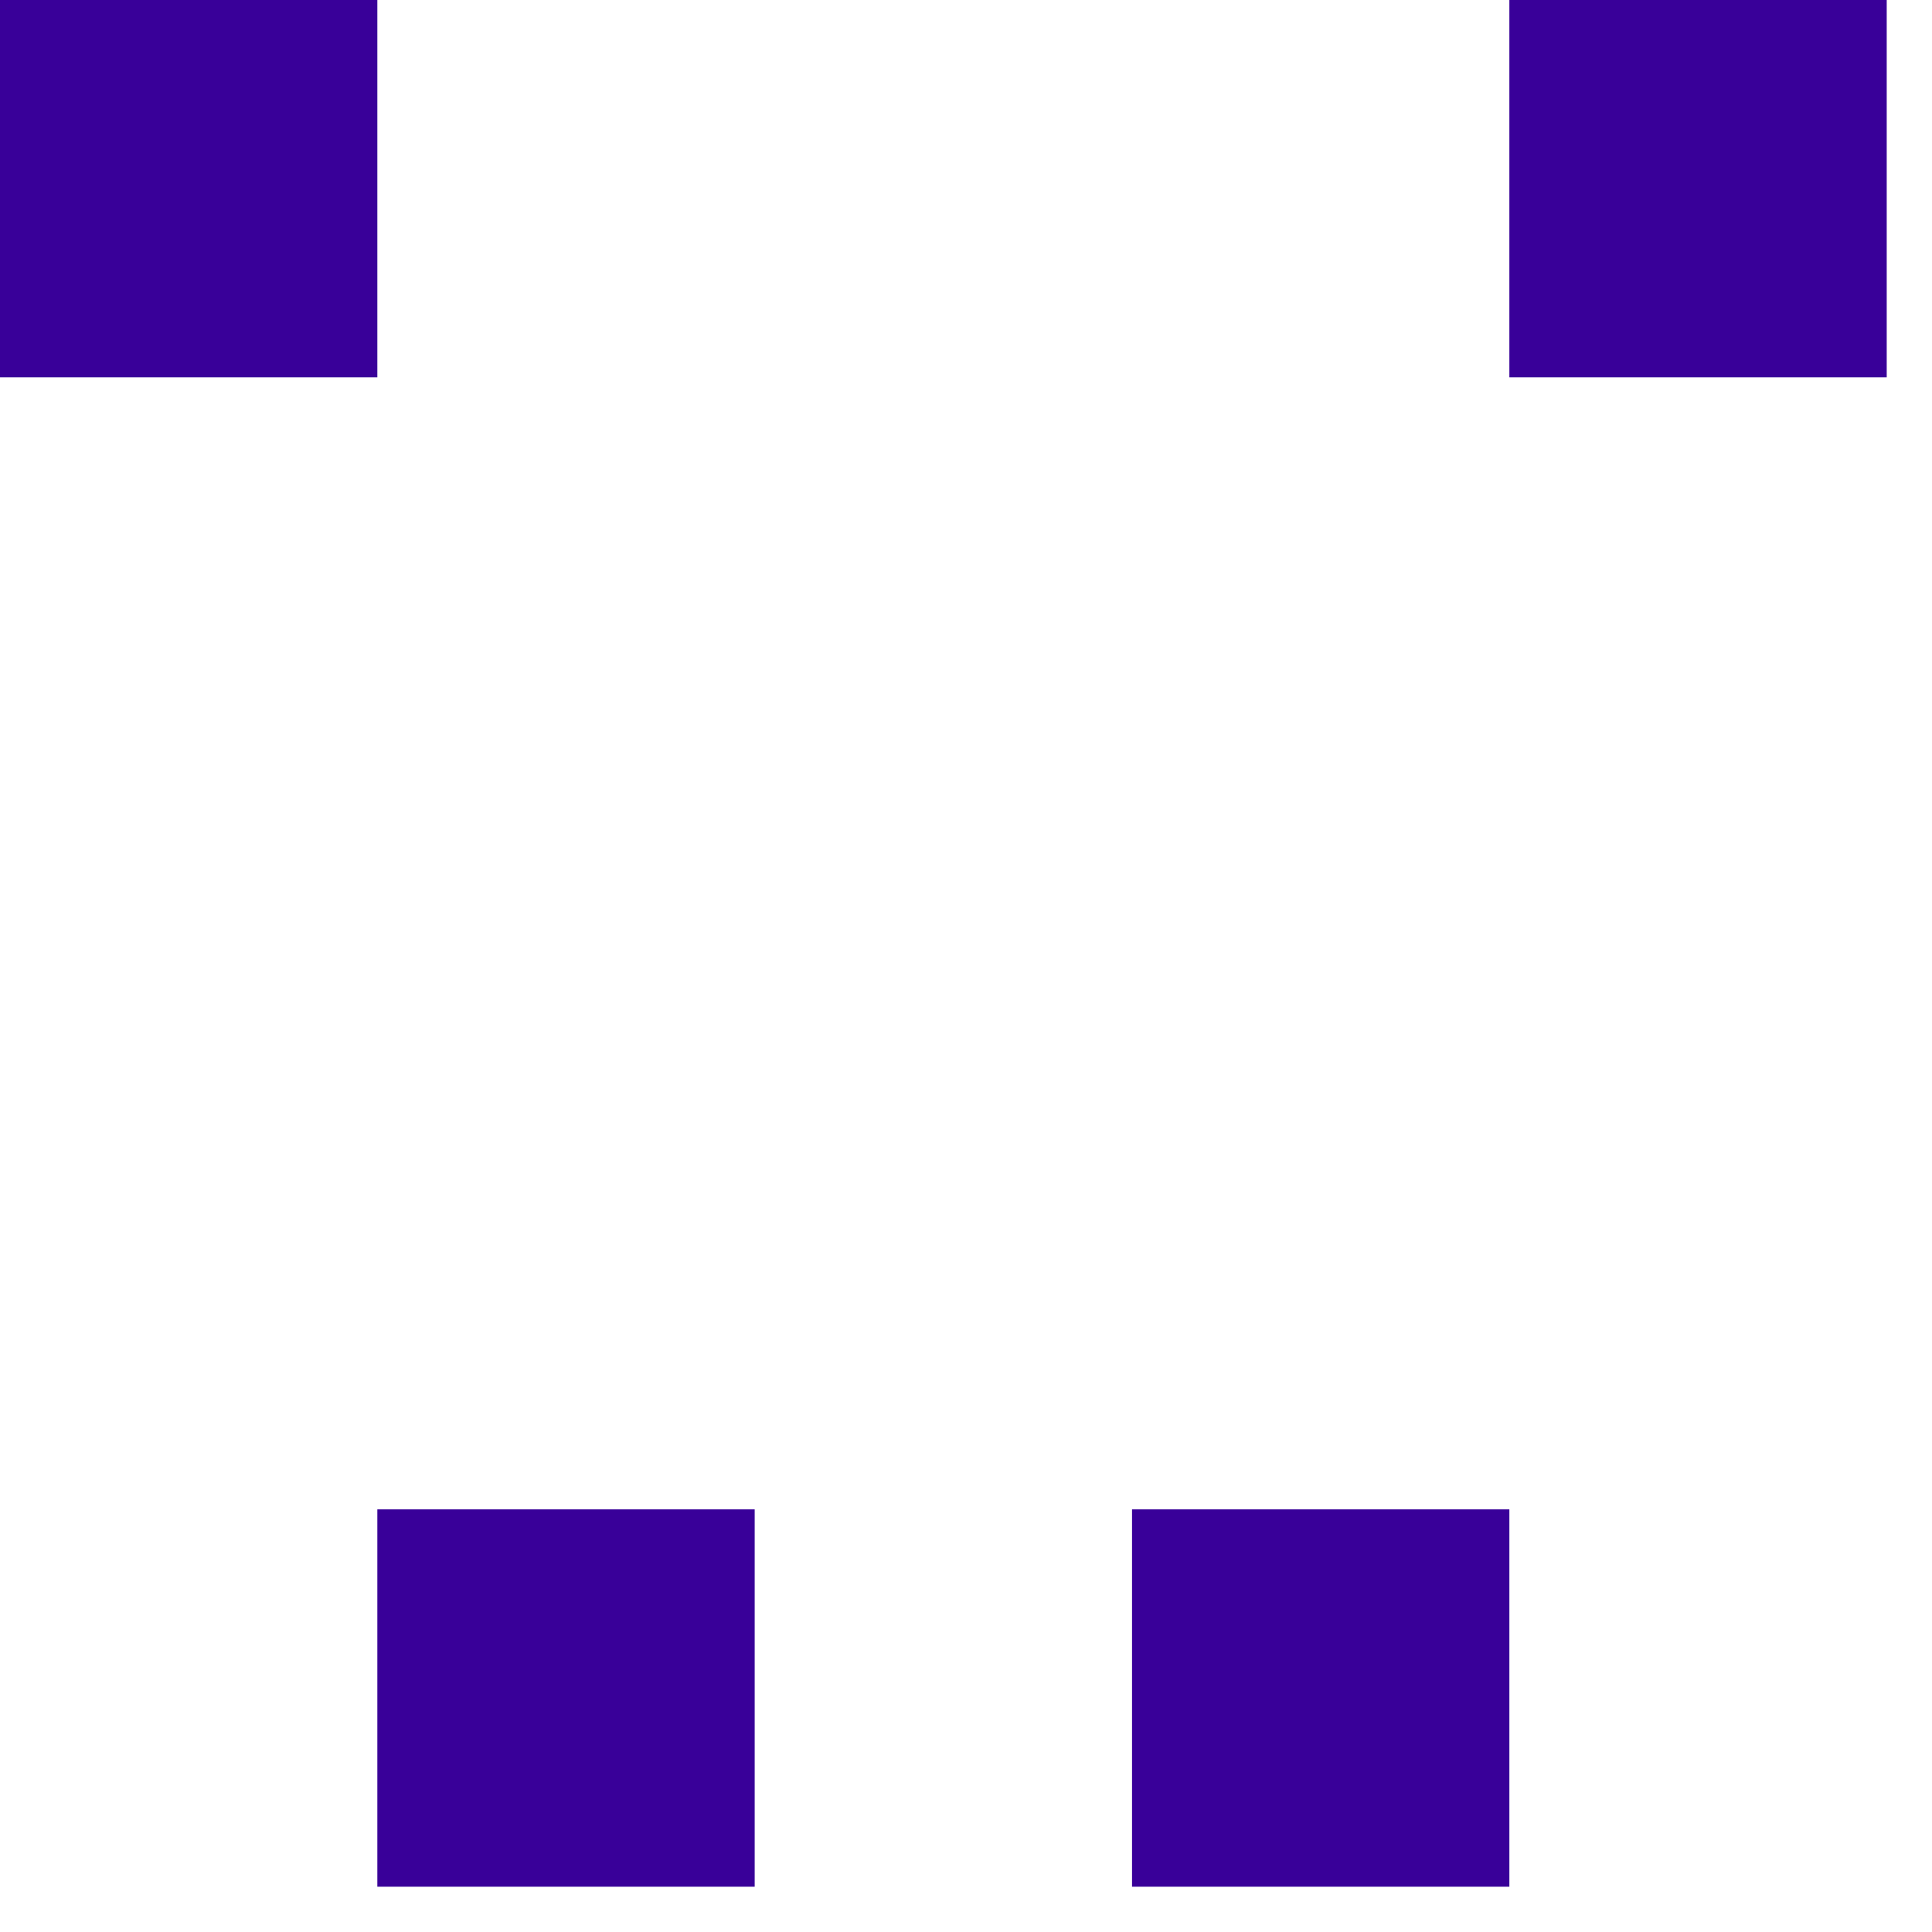
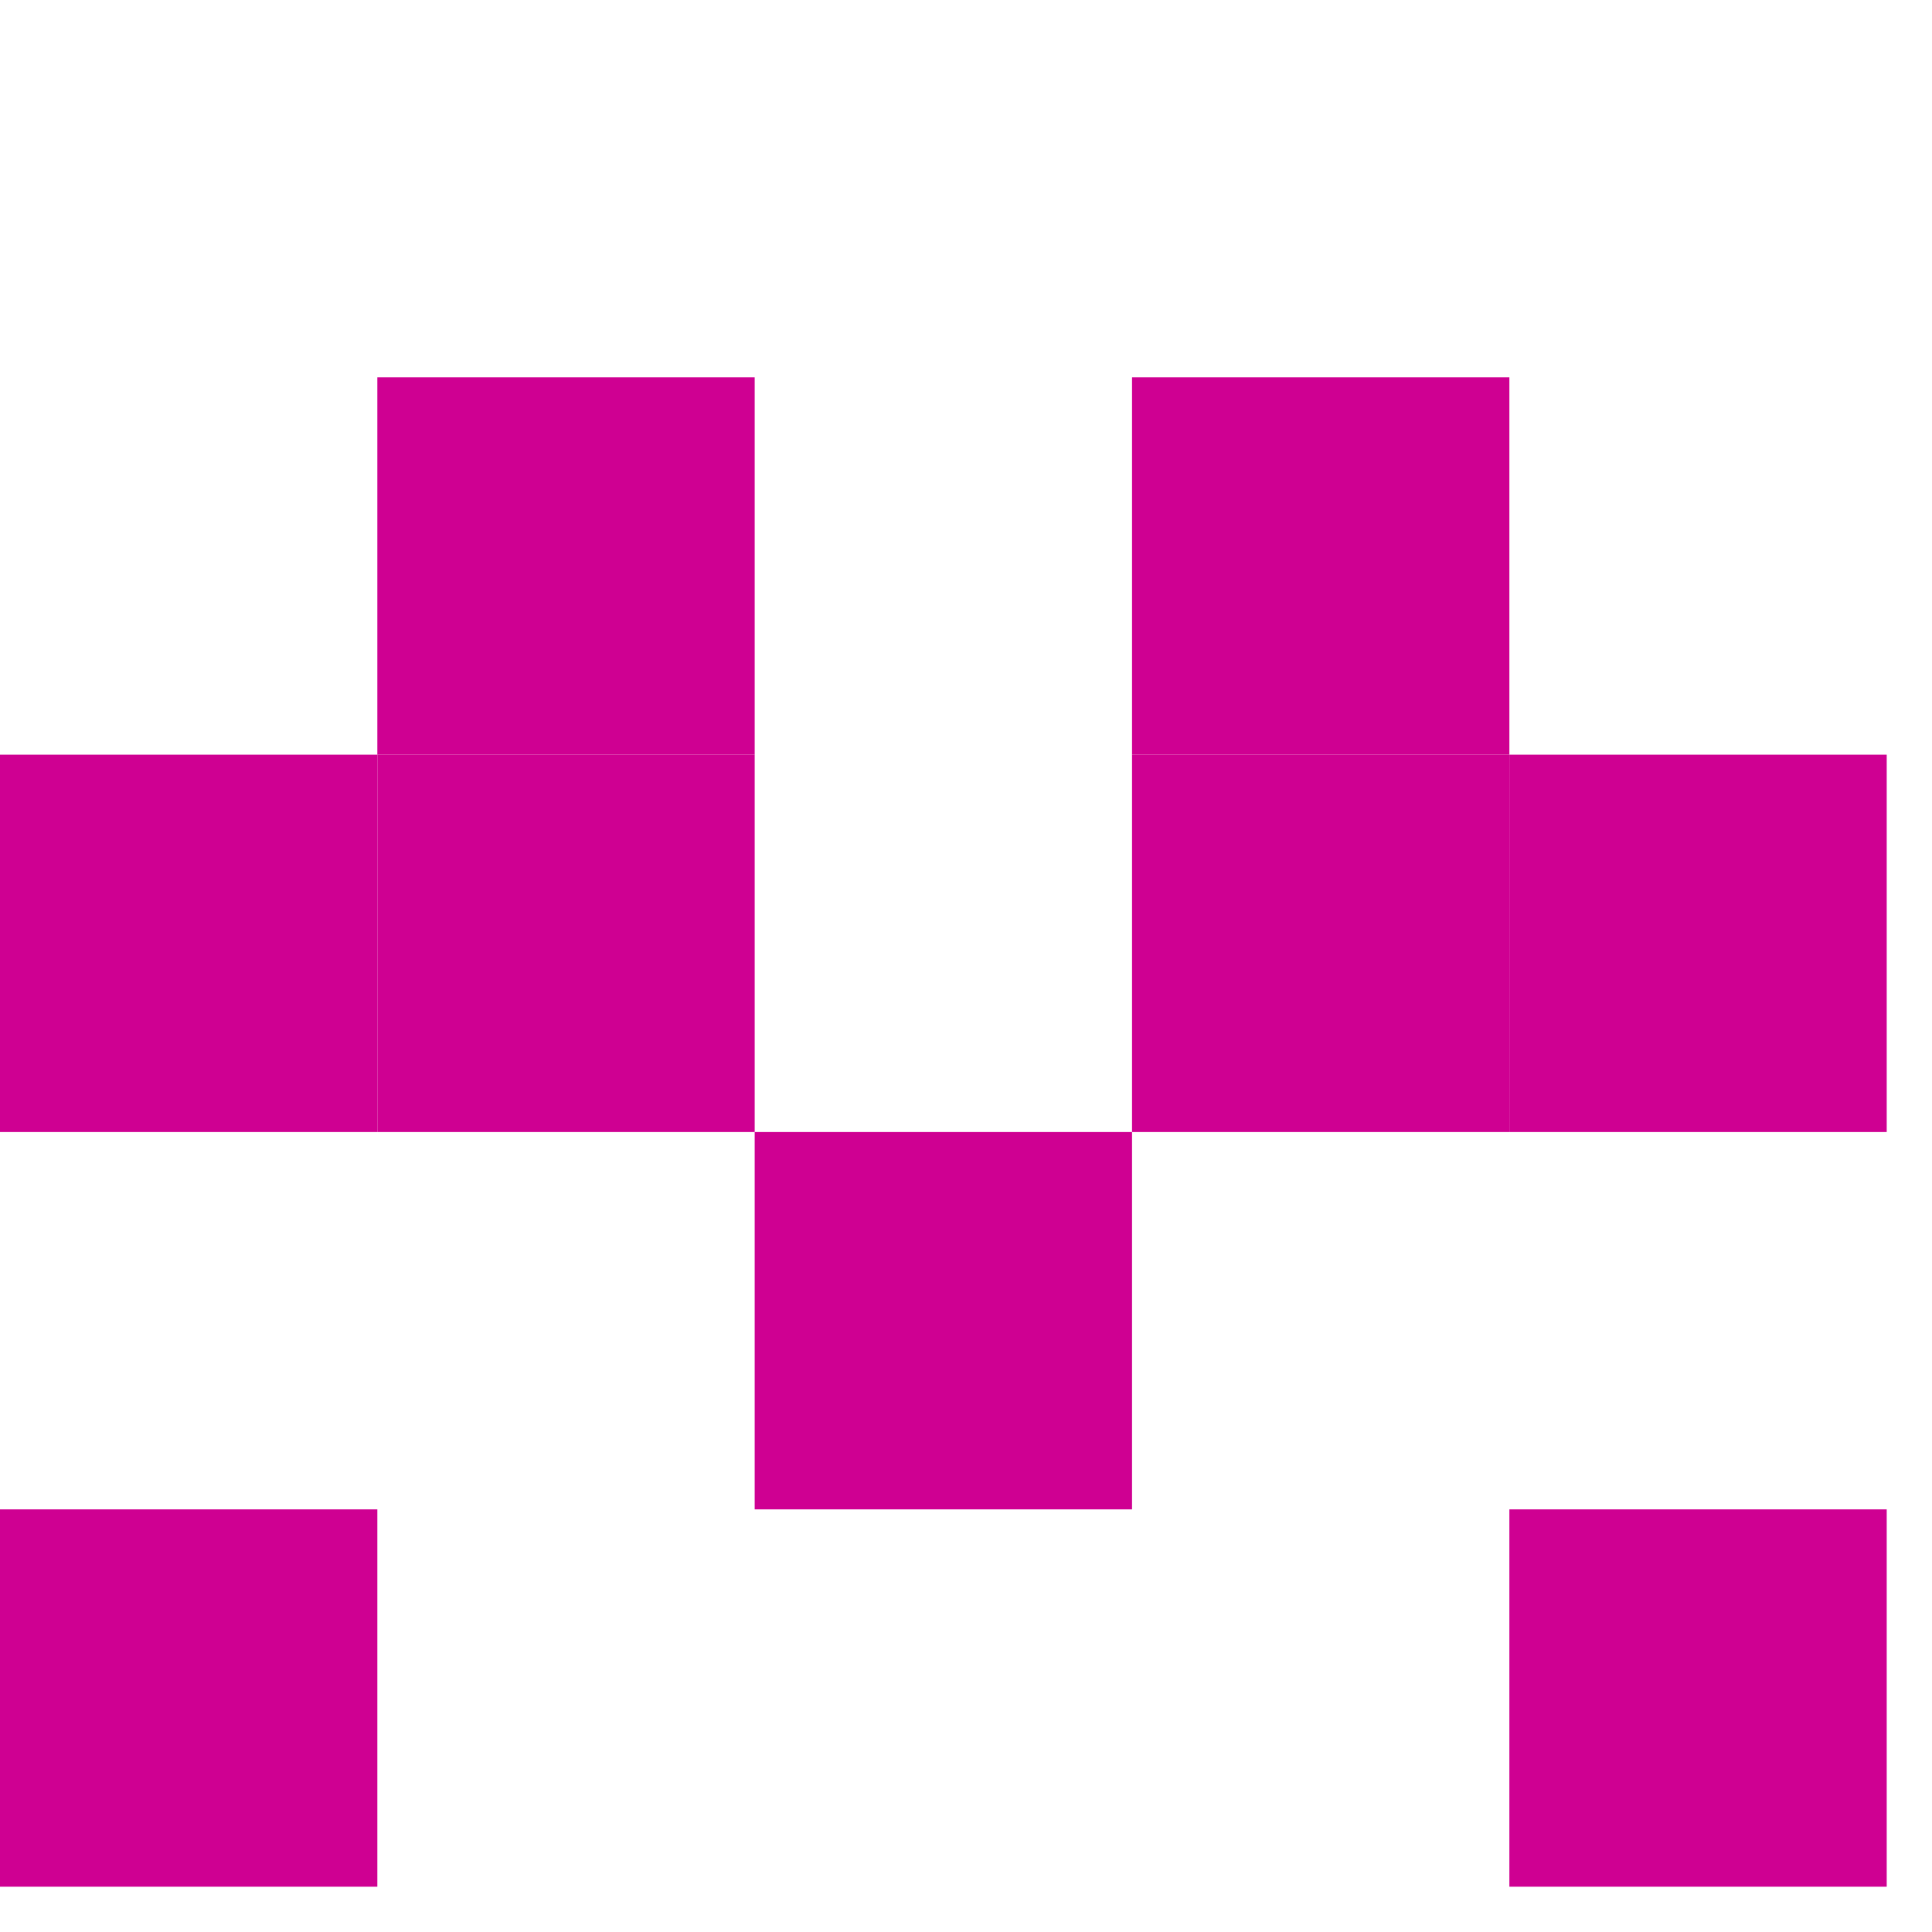
<svg xmlns="http://www.w3.org/2000/svg" id="example-identicon-28-svg" width="128" height="128" viewbox="0 0 128 128">
  <g>
-     <rect x="0" y="0" width="25" height="25" fill="#390099" />
+     <rect x="0" y="0" width="25" height="25" fill="none" />
    <rect x="25" y="0" width="25" height="25" fill="none" />
    <rect x="50" y="0" width="25" height="25" fill="none" />
    <rect x="75" y="0" width="25" height="25" fill="none" />
-     <rect x="100" y="0" width="25" height="25" fill="#390099" />
+     <rect x="100" y="0" width="25" height="25" fill="none" />
    <rect x="0" y="25" width="25" height="25" fill="none" />
-     <rect x="25" y="25" width="25" height="25" fill="none" />
+     <rect x="25" y="25" width="25" height="25" fill="#cf0092" />
    <rect x="50" y="25" width="25" height="25" fill="none" />
-     <rect x="75" y="25" width="25" height="25" fill="none" />
+     <rect x="75" y="25" width="25" height="25" fill="#cf0092" />
    <rect x="100" y="25" width="25" height="25" fill="none" />
-     <rect x="0" y="50" width="25" height="25" fill="none" />
-     <rect x="25" y="50" width="25" height="25" fill="none" />
+     <rect x="0" y="50" width="25" height="25" fill="#cf0092" />
+     <rect x="25" y="50" width="25" height="25" fill="#cf0092" />
    <rect x="50" y="50" width="25" height="25" fill="none" />
-     <rect x="75" y="50" width="25" height="25" fill="none" />
-     <rect x="100" y="50" width="25" height="25" fill="none" />
+     <rect x="75" y="50" width="25" height="25" fill="#cf0092" />
+     <rect x="100" y="50" width="25" height="25" fill="#cf0092" />
    <rect x="0" y="75" width="25" height="25" fill="none" />
    <rect x="25" y="75" width="25" height="25" fill="none" />
-     <rect x="50" y="75" width="25" height="25" fill="none" />
+     <rect x="50" y="75" width="25" height="25" fill="#cf0092" />
    <rect x="75" y="75" width="25" height="25" fill="none" />
    <rect x="100" y="75" width="25" height="25" fill="none" />
-     <rect x="0" y="100" width="25" height="25" fill="none" />
-     <rect x="25" y="100" width="25" height="25" fill="#390099" />
+     <rect x="0" y="100" width="25" height="25" fill="#cf0092" />
+     <rect x="25" y="100" width="25" height="25" fill="none" />
    <rect x="50" y="100" width="25" height="25" fill="none" />
-     <rect x="75" y="100" width="25" height="25" fill="#390099" />
-     <rect x="100" y="100" width="25" height="25" fill="none" />
+     <rect x="75" y="100" width="25" height="25" fill="none" />
+     <rect x="100" y="100" width="25" height="25" fill="#cf0092" />
  </g>
</svg>
